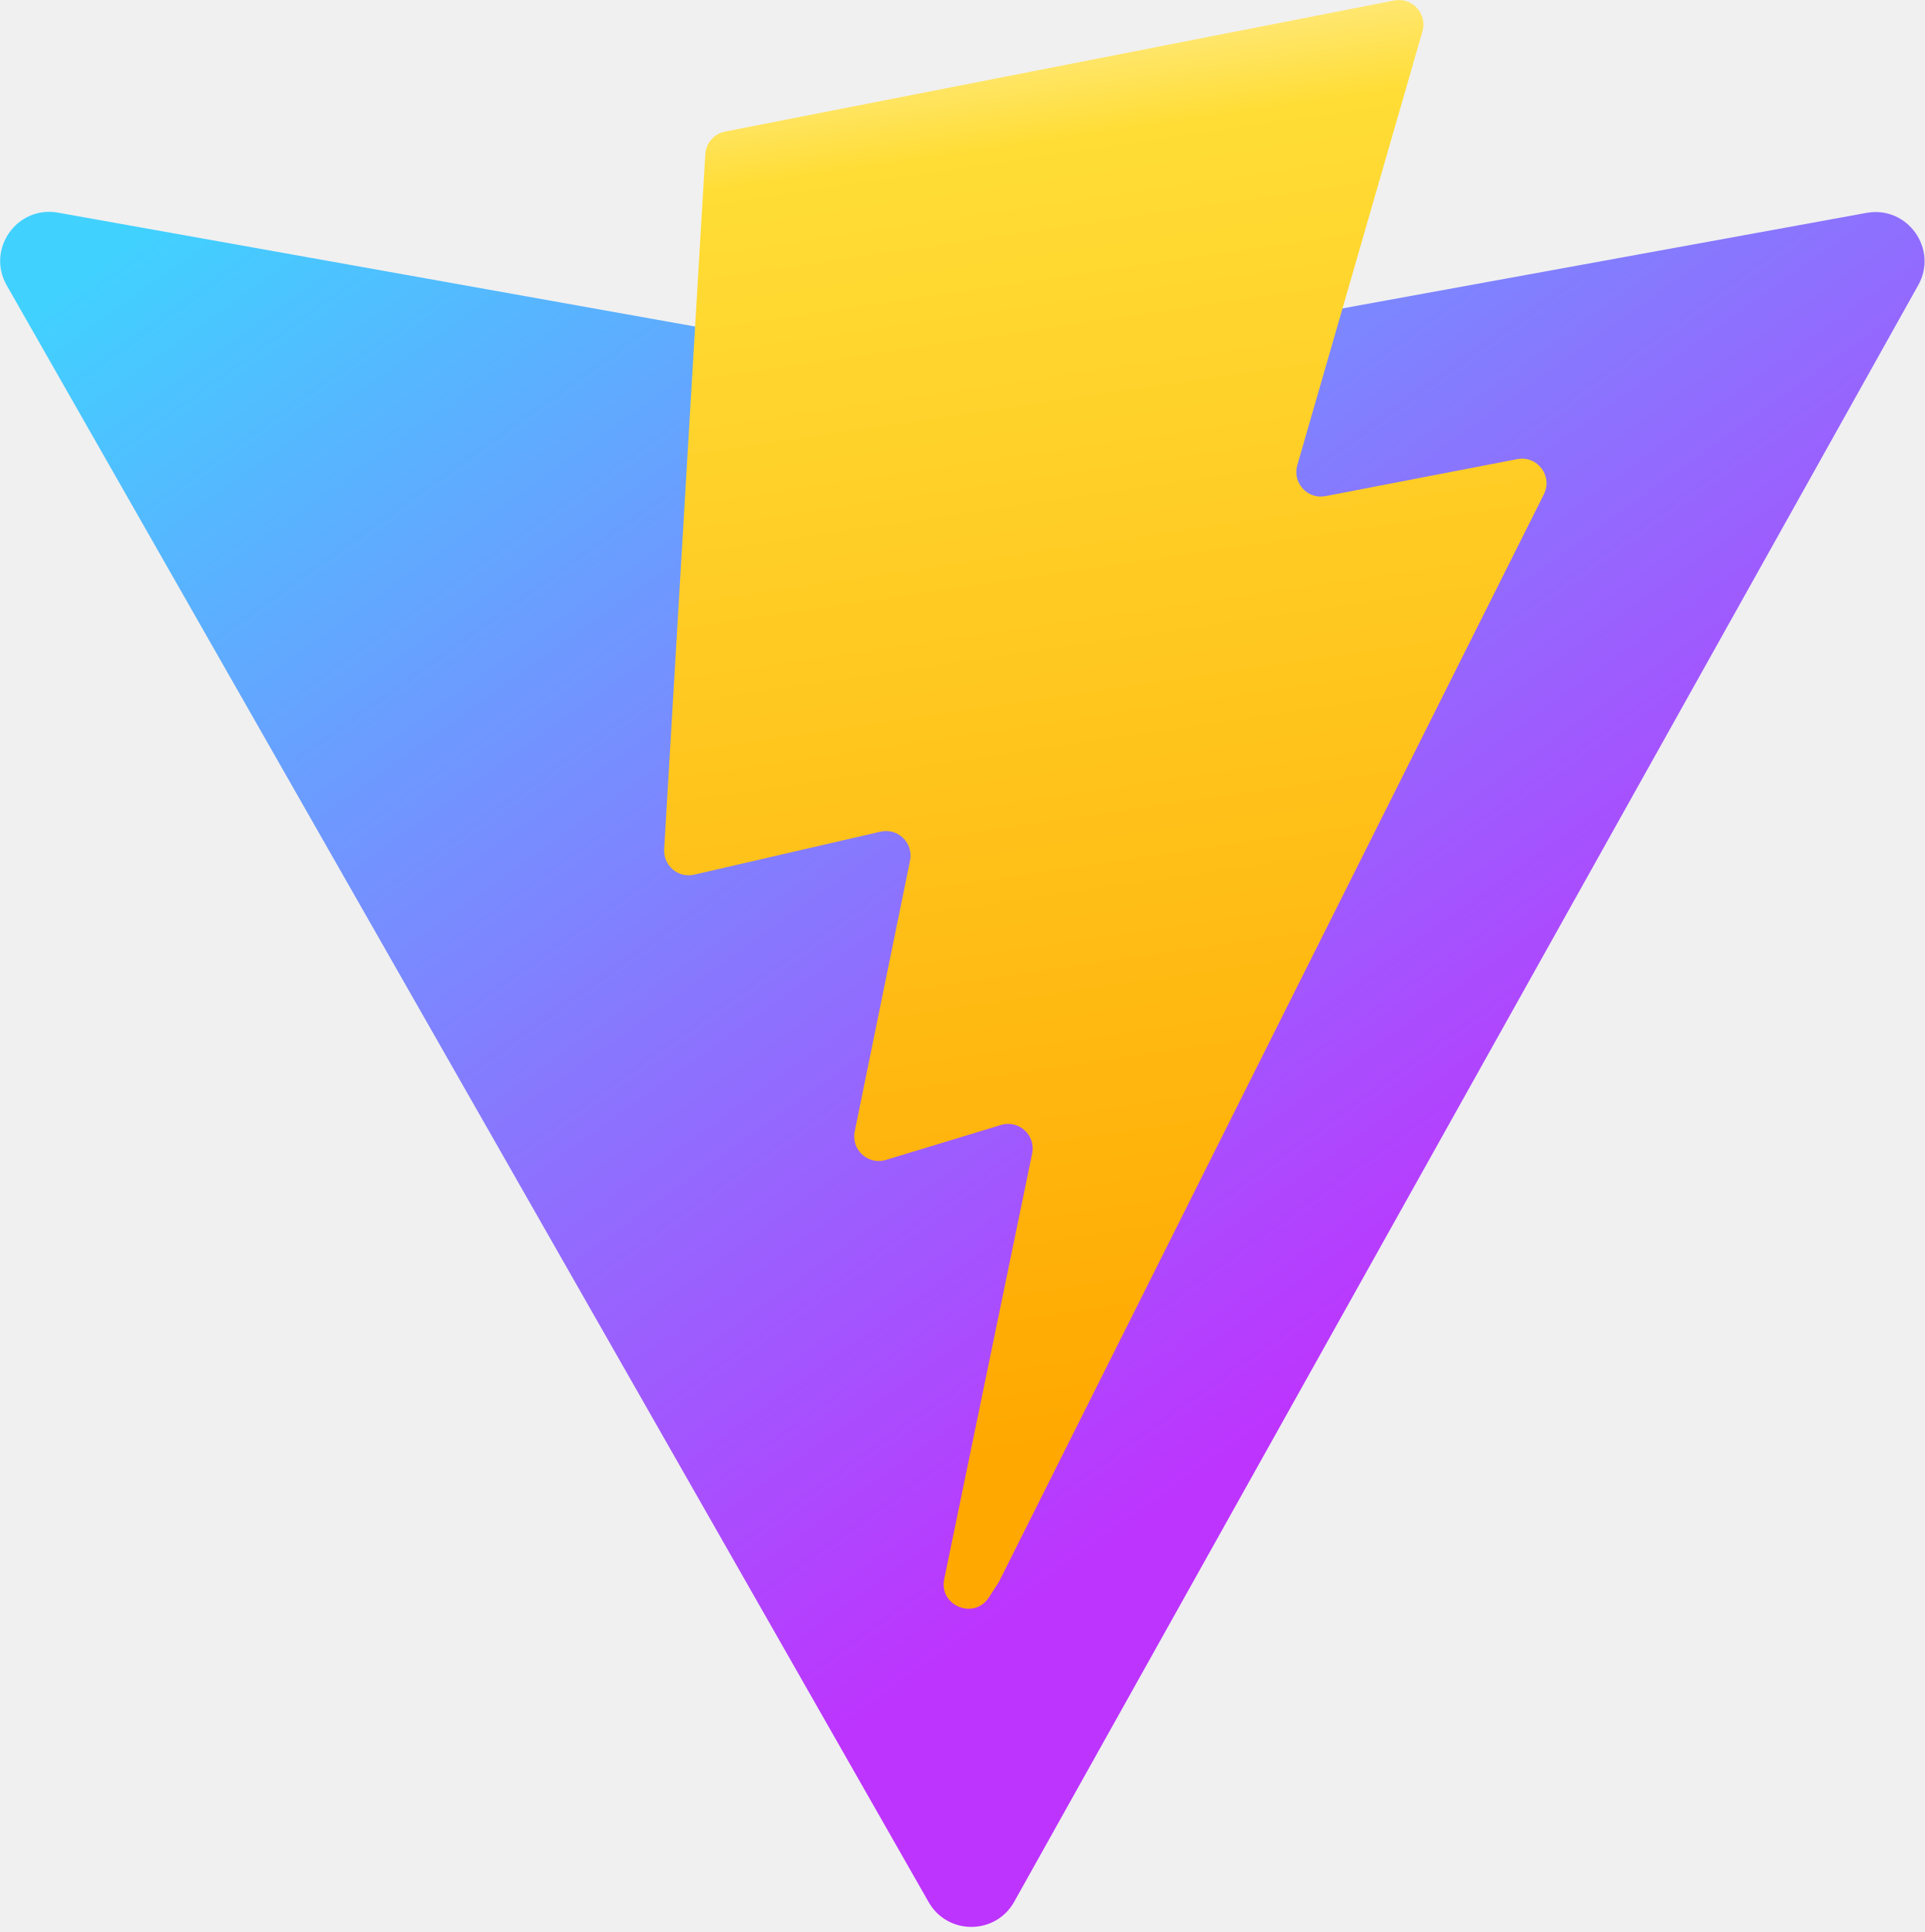
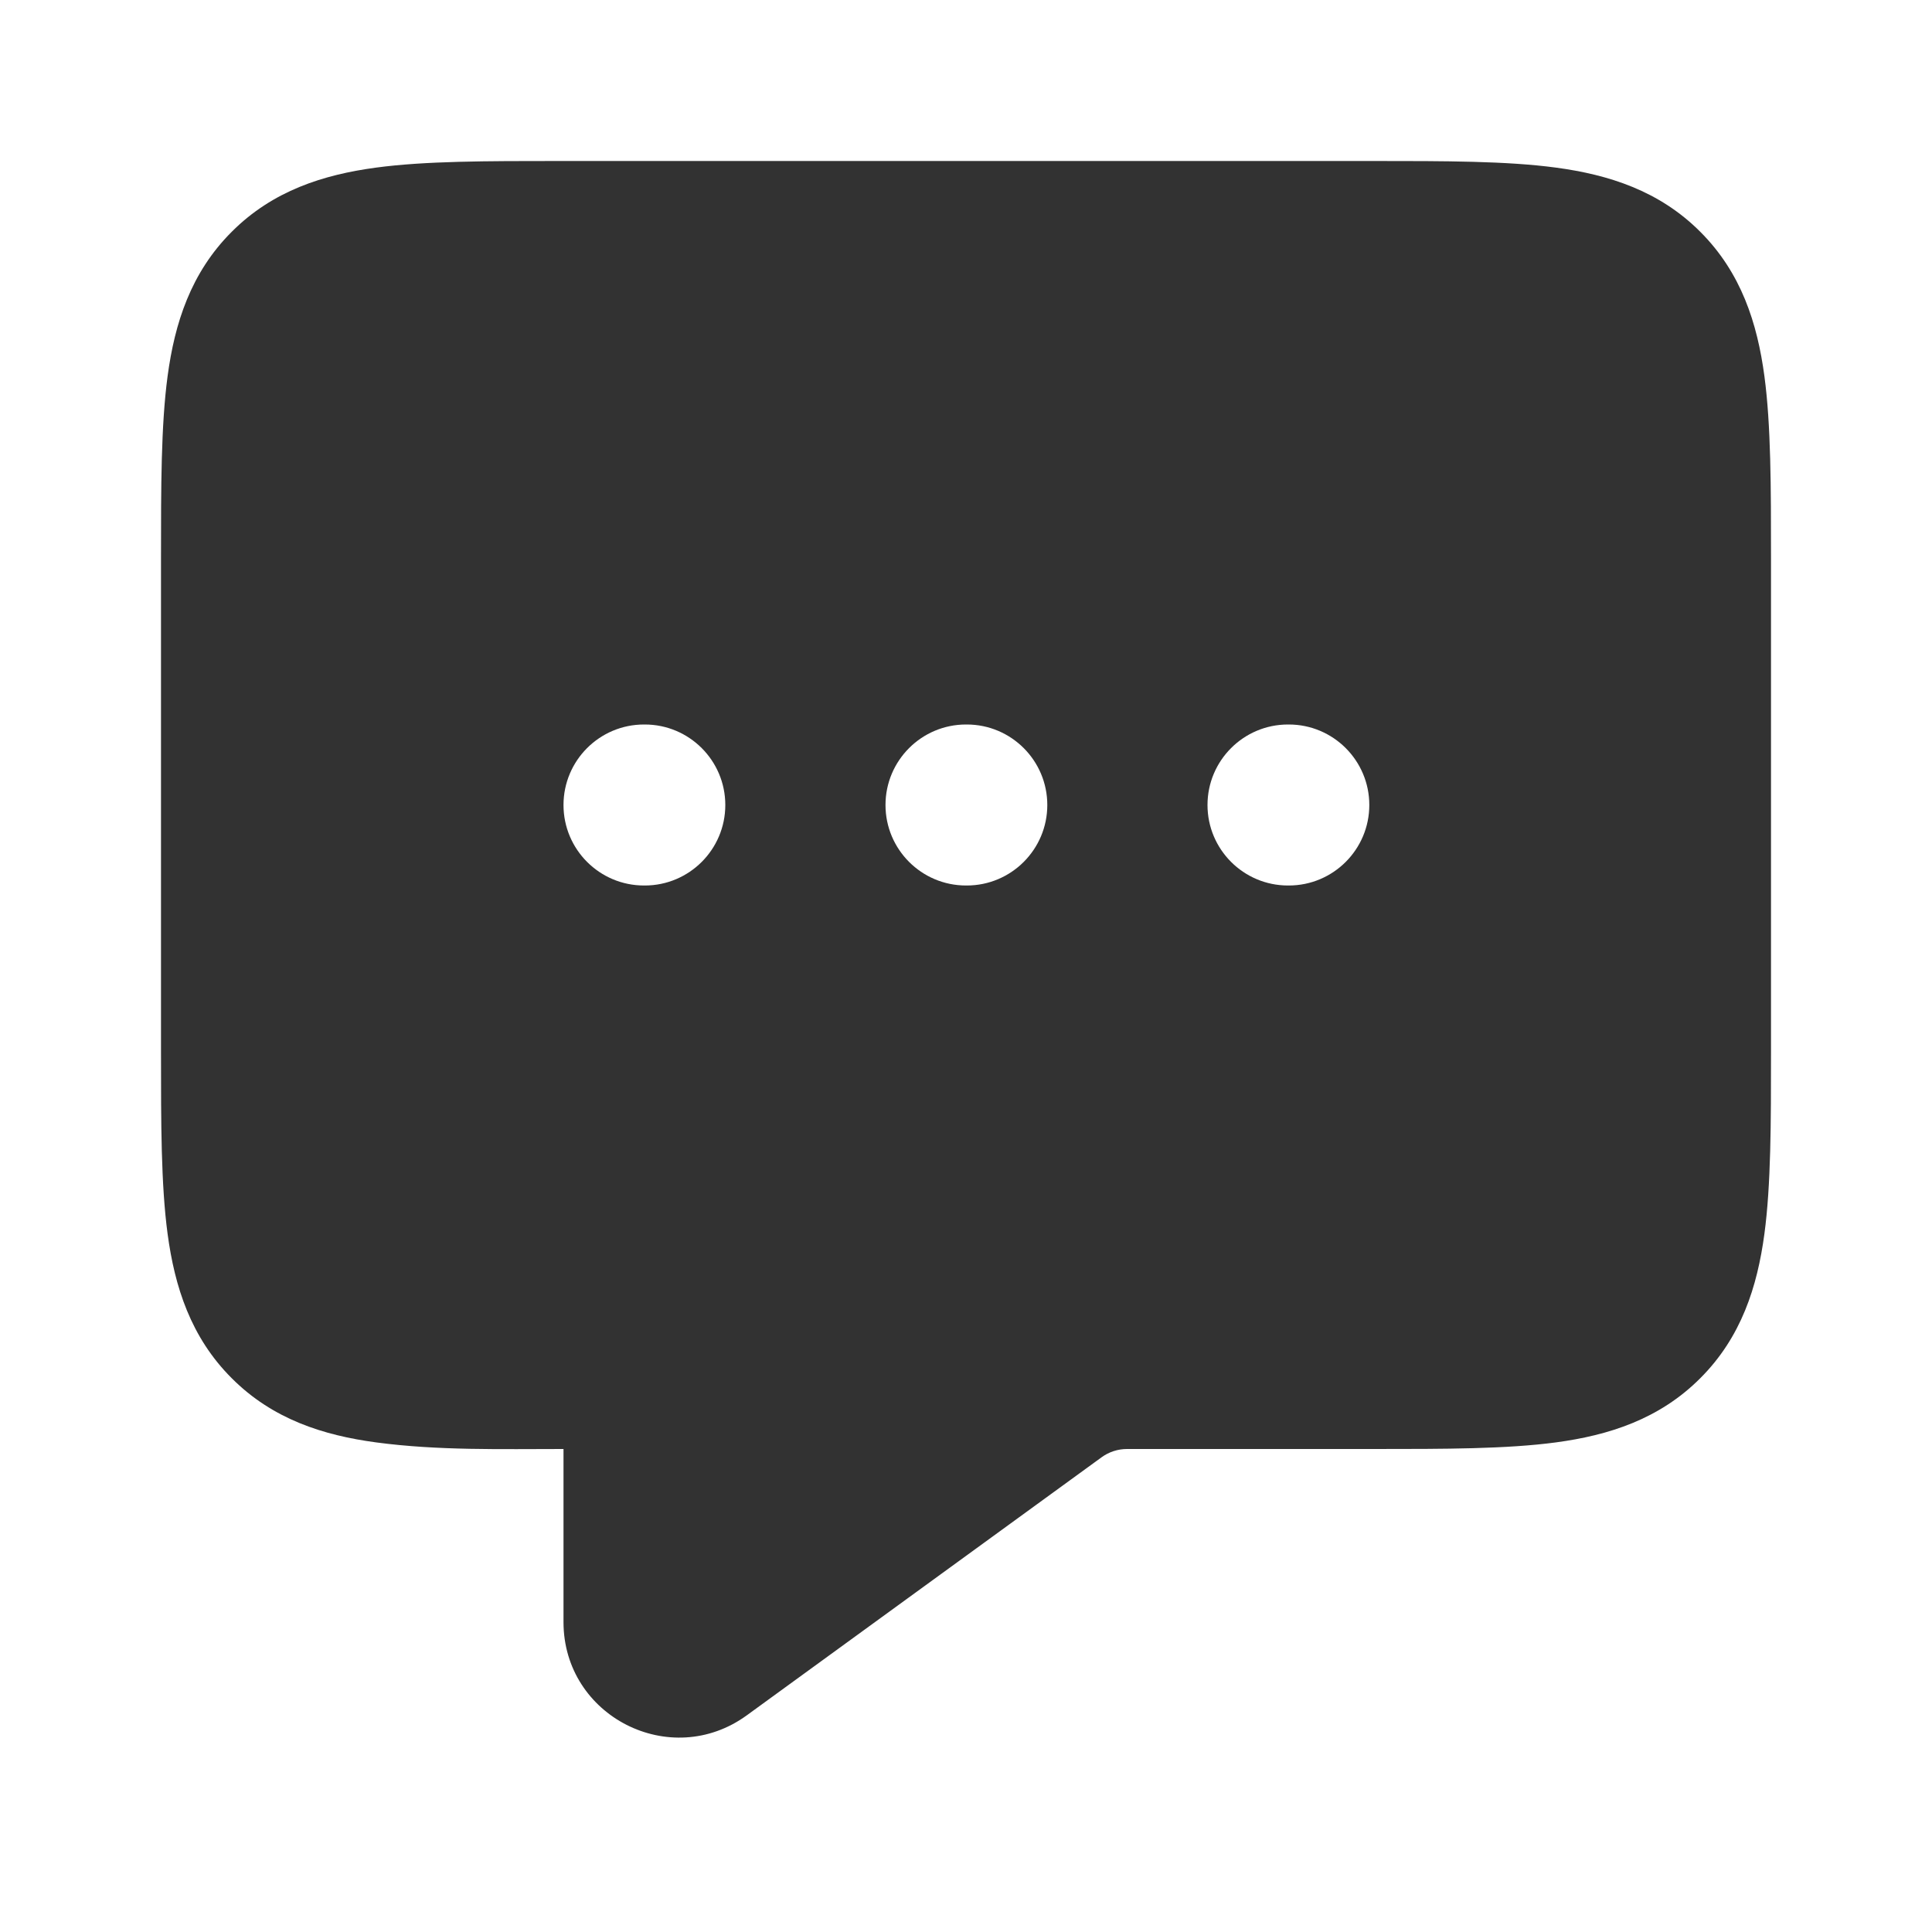
- <svg xmlns="http://www.w3.org/2000/svg" aria-hidden="true" role="img" class="iconify iconify--logos" width="31.88" height="32" preserveAspectRatio="xMidYMid meet" viewBox="0 0 256 257">
-   <defs>
-     <linearGradient id="IconifyId1813088fe1fbc01fb466" x1="-.828%" x2="57.636%" y1="7.652%" y2="78.411%">
-       <stop offset="0%" stop-color="#41D1FF" />
-       <stop offset="100%" stop-color="#BD34FE" />
-     </linearGradient>
-     <linearGradient id="IconifyId1813088fe1fbc01fb467" x1="43.376%" x2="50.316%" y1="2.242%" y2="89.03%">
-       <stop offset="0%" stop-color="#FFEA83" />
-       <stop offset="8.333%" stop-color="#FFDD35" />
-       <stop offset="100%" stop-color="#FFA800" />
-     </linearGradient>
-   </defs>
-   <path fill="url(#IconifyId1813088fe1fbc01fb466)" d="M255.153 37.938L134.897 252.976c-2.483 4.44-8.862 4.466-11.382.048L.875 37.958c-2.746-4.814 1.371-10.646 6.827-9.67l120.385 21.517a6.537 6.537 0 0 0 2.322-.004l117.867-21.483c5.438-.991 9.574 4.796 6.877 9.62Z" />
-   <path fill="url(#IconifyId1813088fe1fbc01fb467)" d="M185.432.063L96.44 17.501a3.268 3.268 0 0 0-2.634 3.014l-5.474 92.456a3.268 3.268 0 0 0 3.997 3.378l24.777-5.718c2.318-.535 4.413 1.507 3.936 3.838l-7.361 36.047c-.495 2.426 1.782 4.5 4.151 3.78l15.304-4.649c2.372-.72 4.652 1.36 4.15 3.788l-11.698 56.621c-.732 3.542 3.979 5.473 5.943 2.437l1.313-2.028l72.516-144.72c1.215-2.423-.88-5.186-3.54-4.672l-25.505 4.922c-2.396.462-4.435-1.77-3.759-4.114l16.646-57.705c.677-2.35-1.37-4.583-3.769-4.113Z" />
+ <svg xmlns="http://www.w3.org/2000/svg" width="64px" height="64px" viewBox="0 0 24 24" fill="none">
+   <g id="SVGRepo_bgCarrier" stroke-width="0" />
+   <g id="SVGRepo_tracerCarrier" stroke-linecap="round" stroke-linejoin="round" />
+   <g id="SVGRepo_iconCarrier">
+     <rect width="24" height="24" fill="white" />
+     <path fill-rule="evenodd" clip-rule="evenodd" d="M7 10C7 9.448 7.448 9 8 9H8.01C8.562 9 9.01 9.448 9.01 10C9.01 10.552 8.562 11 8.01 11H8C7.448 11 7 10.552 7 10ZM11 10C11 9.448 11.448 9 12 9H12.01C12.562 9 13.01 9.448 13.01 10C13.01 10.552 12.562 11 12.01 11H12C11.448 11 11 10.552 11 10ZM16 9C15.448 9 15 9.448 15 10C15 10.552 15.448 11 16 11H16.01C16.562 11 17.01 10.552 17.01 10C17.01 9.448 16.562 9 16.01 9H16ZM6.934 2C6.956 2 6.978 2 7 2L17.066 2C17.952 2 18.716 2 19.328 2.082C19.983 2.17 20.612 2.369 21.121 2.879C21.631 3.388 21.83 4.017 21.918 4.672C22 5.284 22 6.048 22 6.934V13.066C22 13.952 22 14.716 21.918 15.328C21.83 15.983 21.631 16.612 21.121 17.121C20.612 17.631 19.983 17.83 19.328 17.918C18.716 18 17.952 18 17.066 18L14 18C13.886 18 13.776 18.036 13.684 18.103L9.276 21.309C8.329 21.997 7 21.321 7 20.15V18C6.226 18 5.441 18.021 4.672 17.918C4.017 17.83 3.388 17.631 2.879 17.121C2.369 16.612 2.17 15.983 2.082 15.328C2 14.716 2 13.952 2 13.066L2 7C2 6.978 2 6.956 2 6.934C2 6.048 2 5.284 2.082 4.672C2.17 4.017 2.369 3.388 2.879 2.879C3.388 2.369 4.017 2.17 4.672 2.082C5.284 2 6.048 2 6.934 2Z" fill="#323232" />
+   </g>
</svg>
